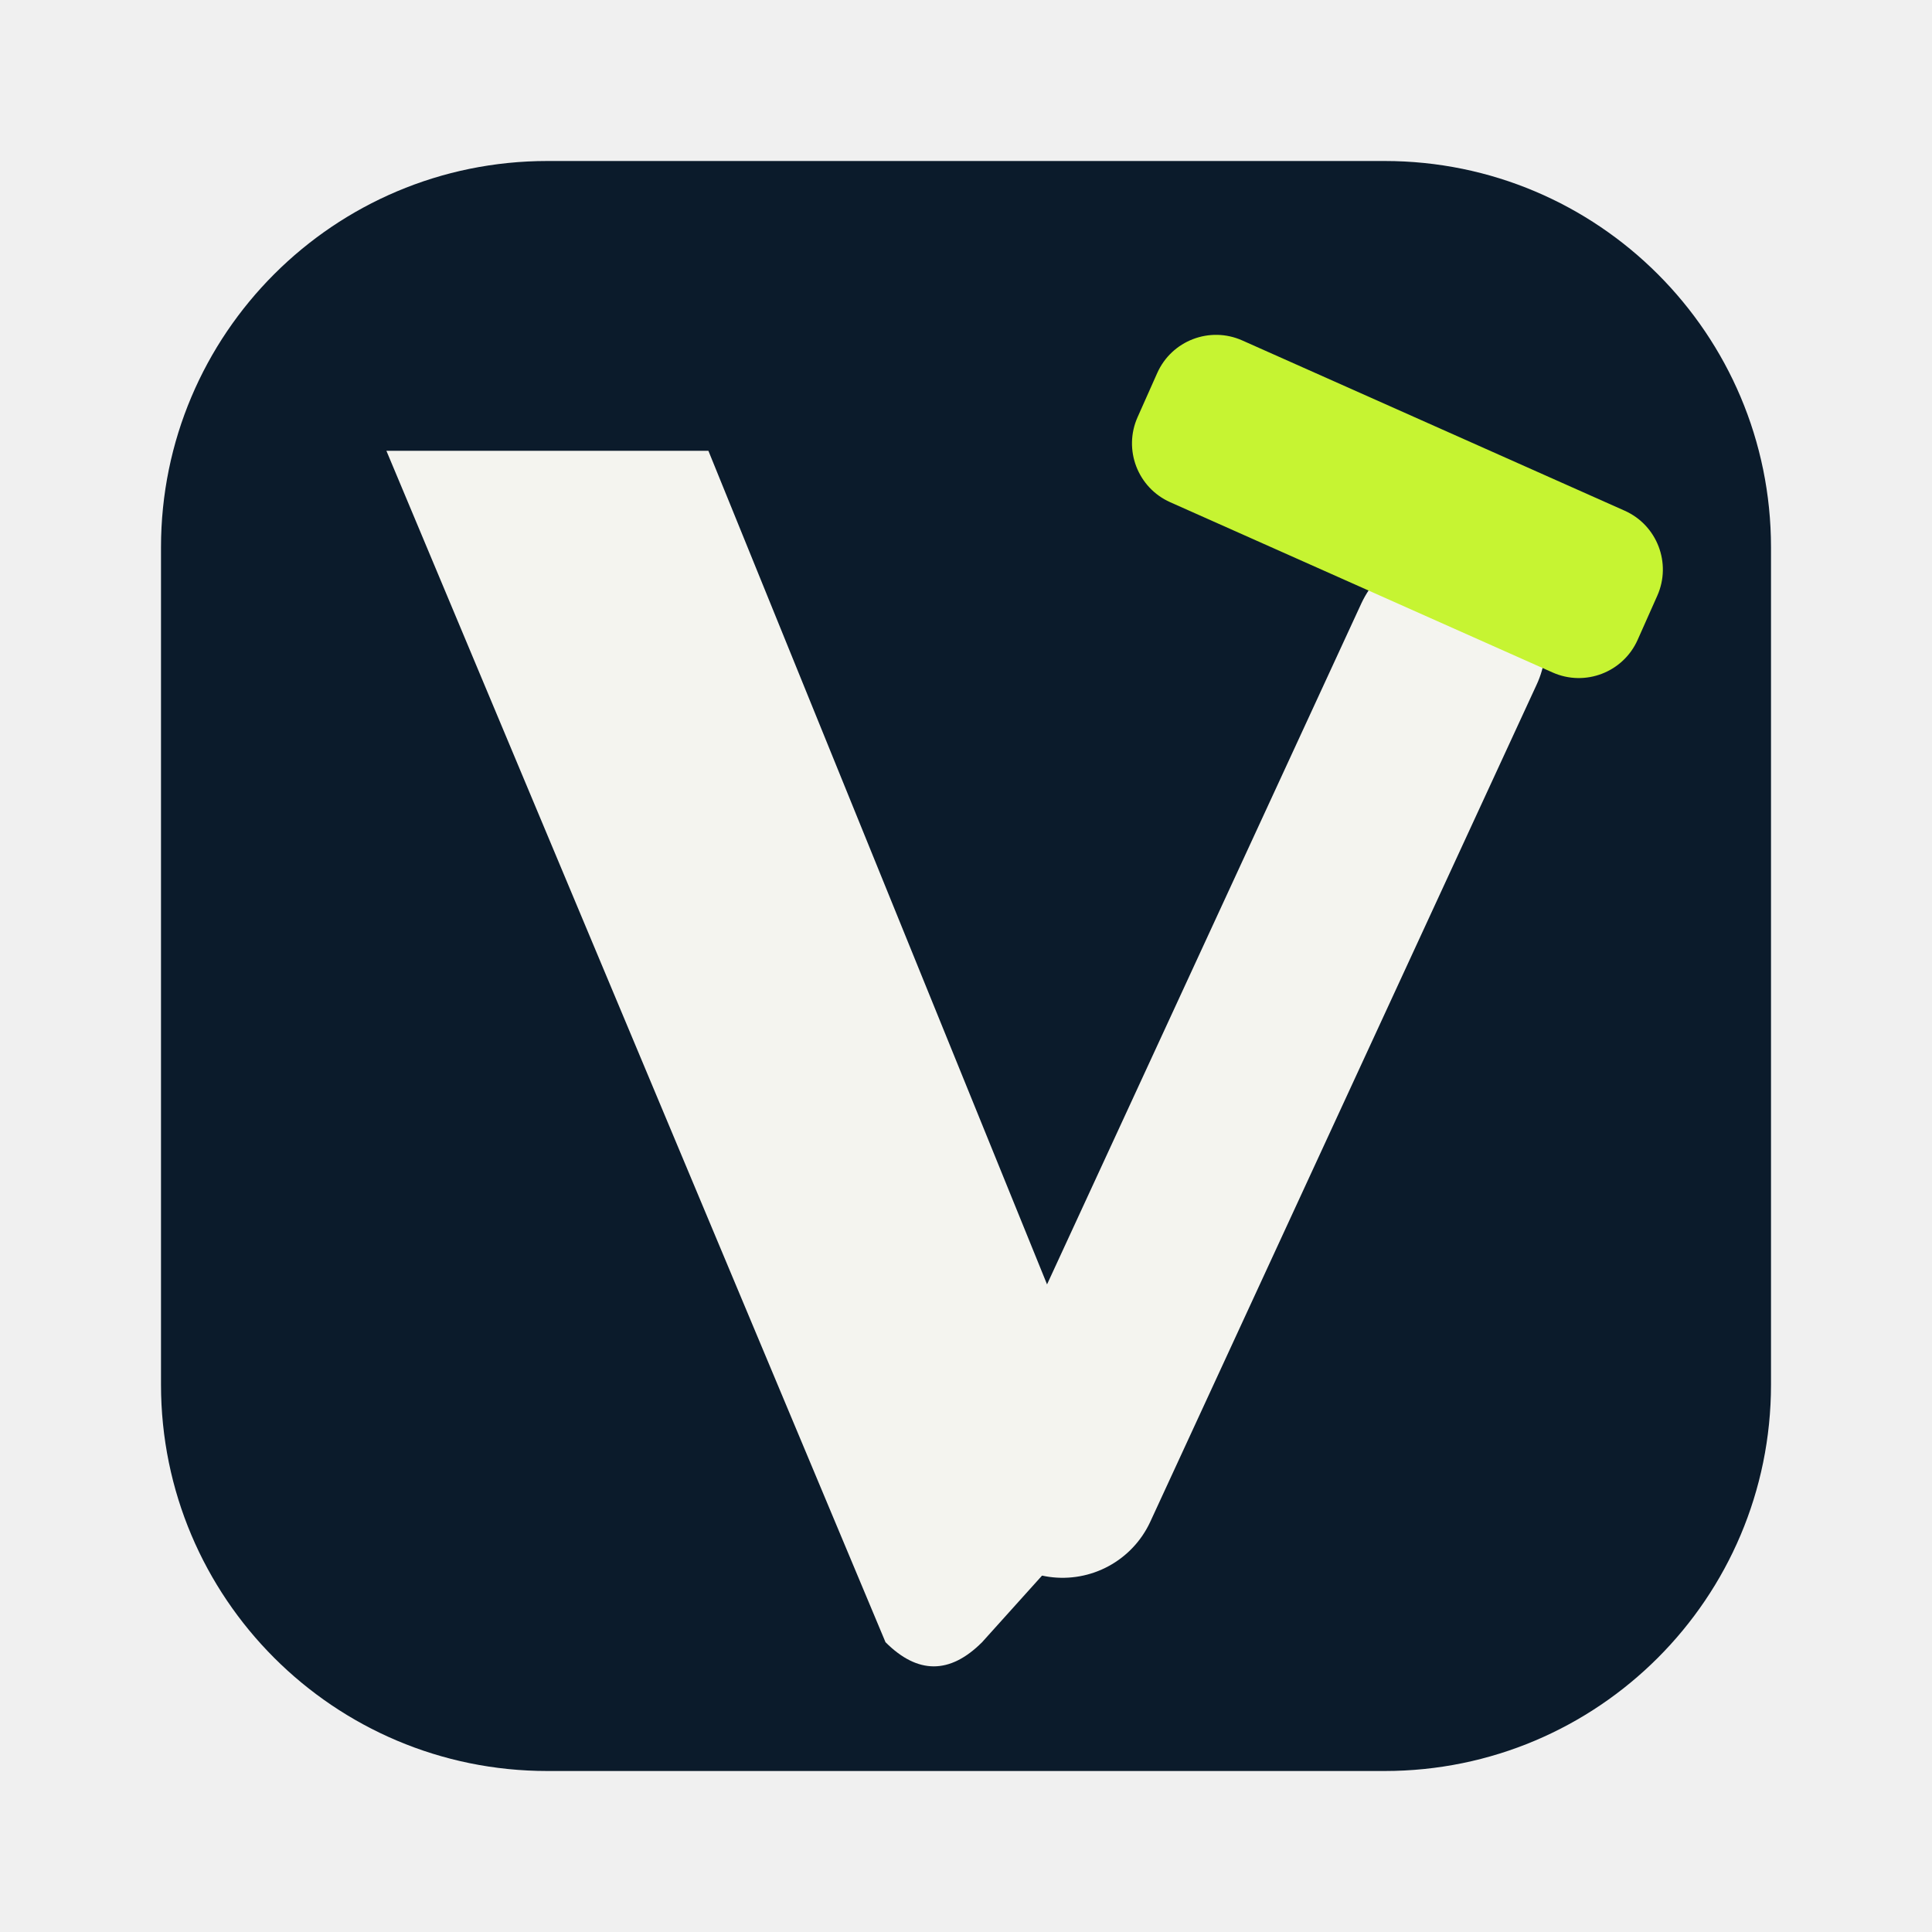
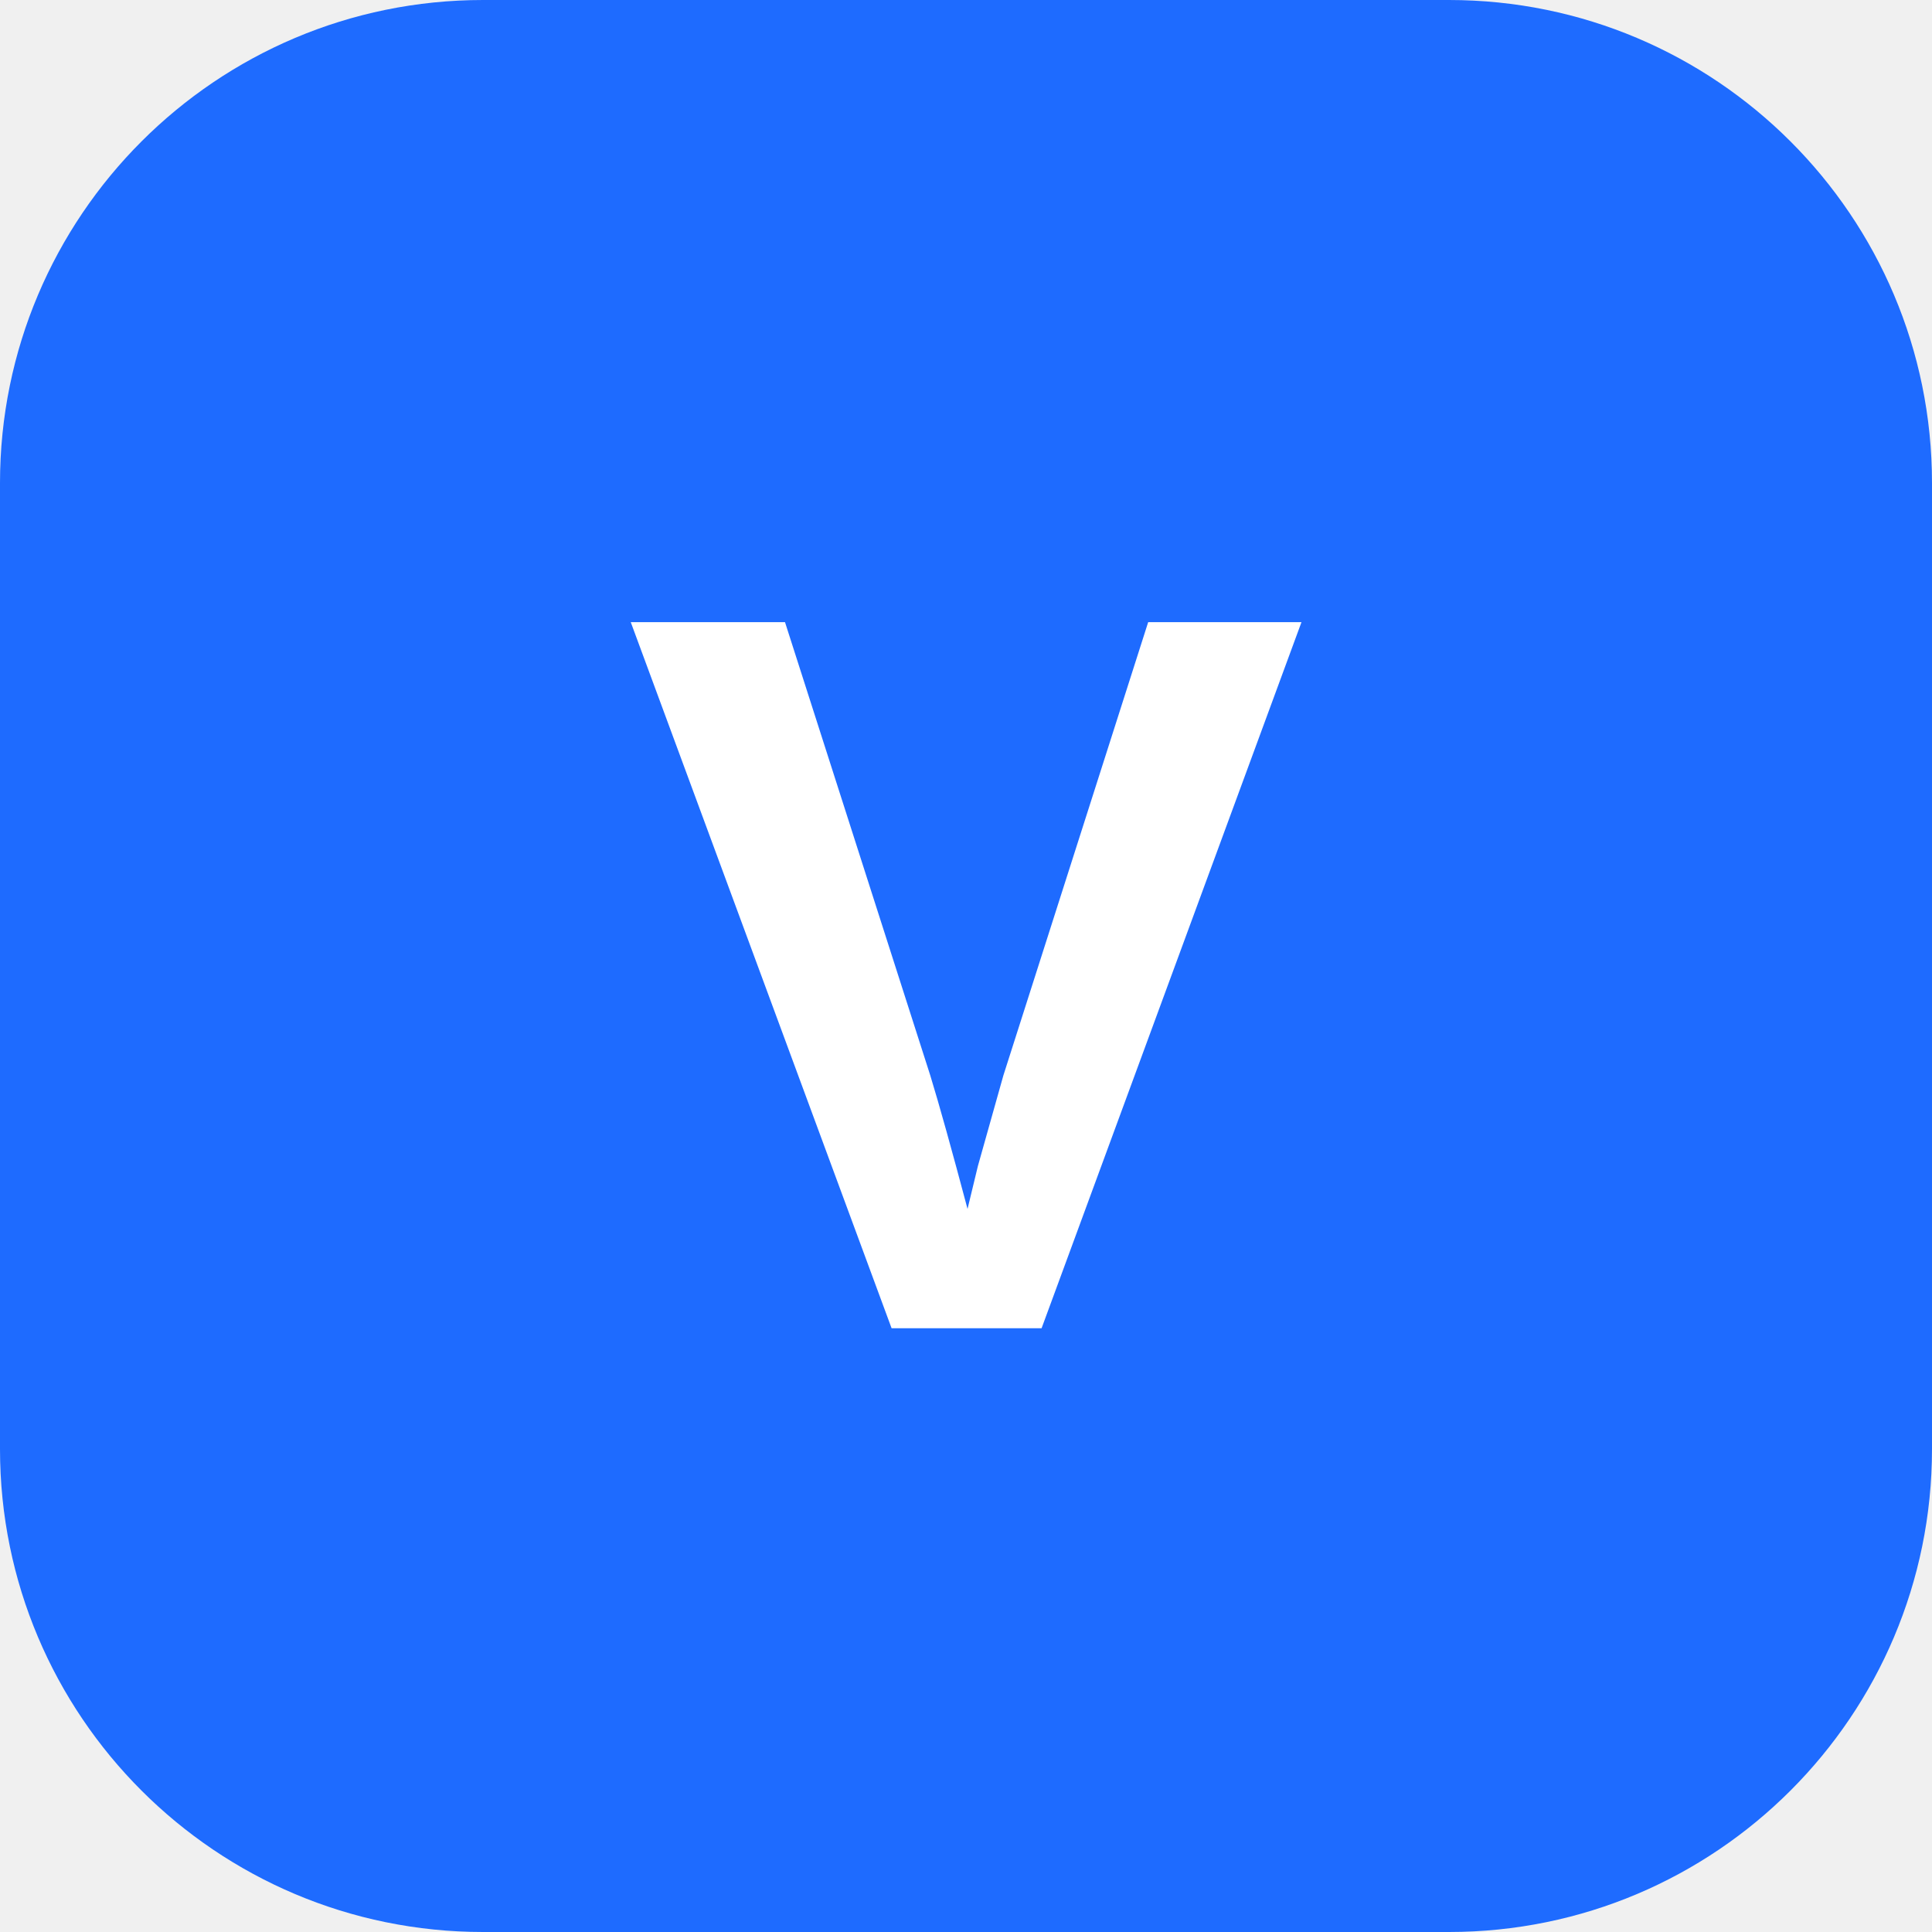
- <svg xmlns="http://www.w3.org/2000/svg" viewBox="0 0 120 120">
-   <rect x="10" y="10" width="100" height="100" rx="24.0" fill="#0B1B2B" />
-   <path d="M24.0,28.0 L44.0,28.0 L70.0,92.0 L61.0,102.0 Q58.0,105.0 55.0,102.0 Z" fill="#F4F4EF" />
-   <path d="M90.0,40.0 L66.0,92.0" stroke="#F4F4EF" stroke-width="12.0" stroke-linecap="round" />
-   <rect x="70.0" y="26.0" width="34.0" height="11.0" rx="4.0" fill="#C6F432" transform="rotate(24 87.0 31.0)" />
+ <svg xmlns="http://www.w3.org/2000/svg" viewBox="0 0 64 64">
+   <rect width="64" height="64" rx="16" fill="#1E6BFF" />
+   <text x="32" y="44" text-anchor="middle" font-family="Arial" font-weight="700" font-size="34" fill="#fff">V</text>
</svg>
